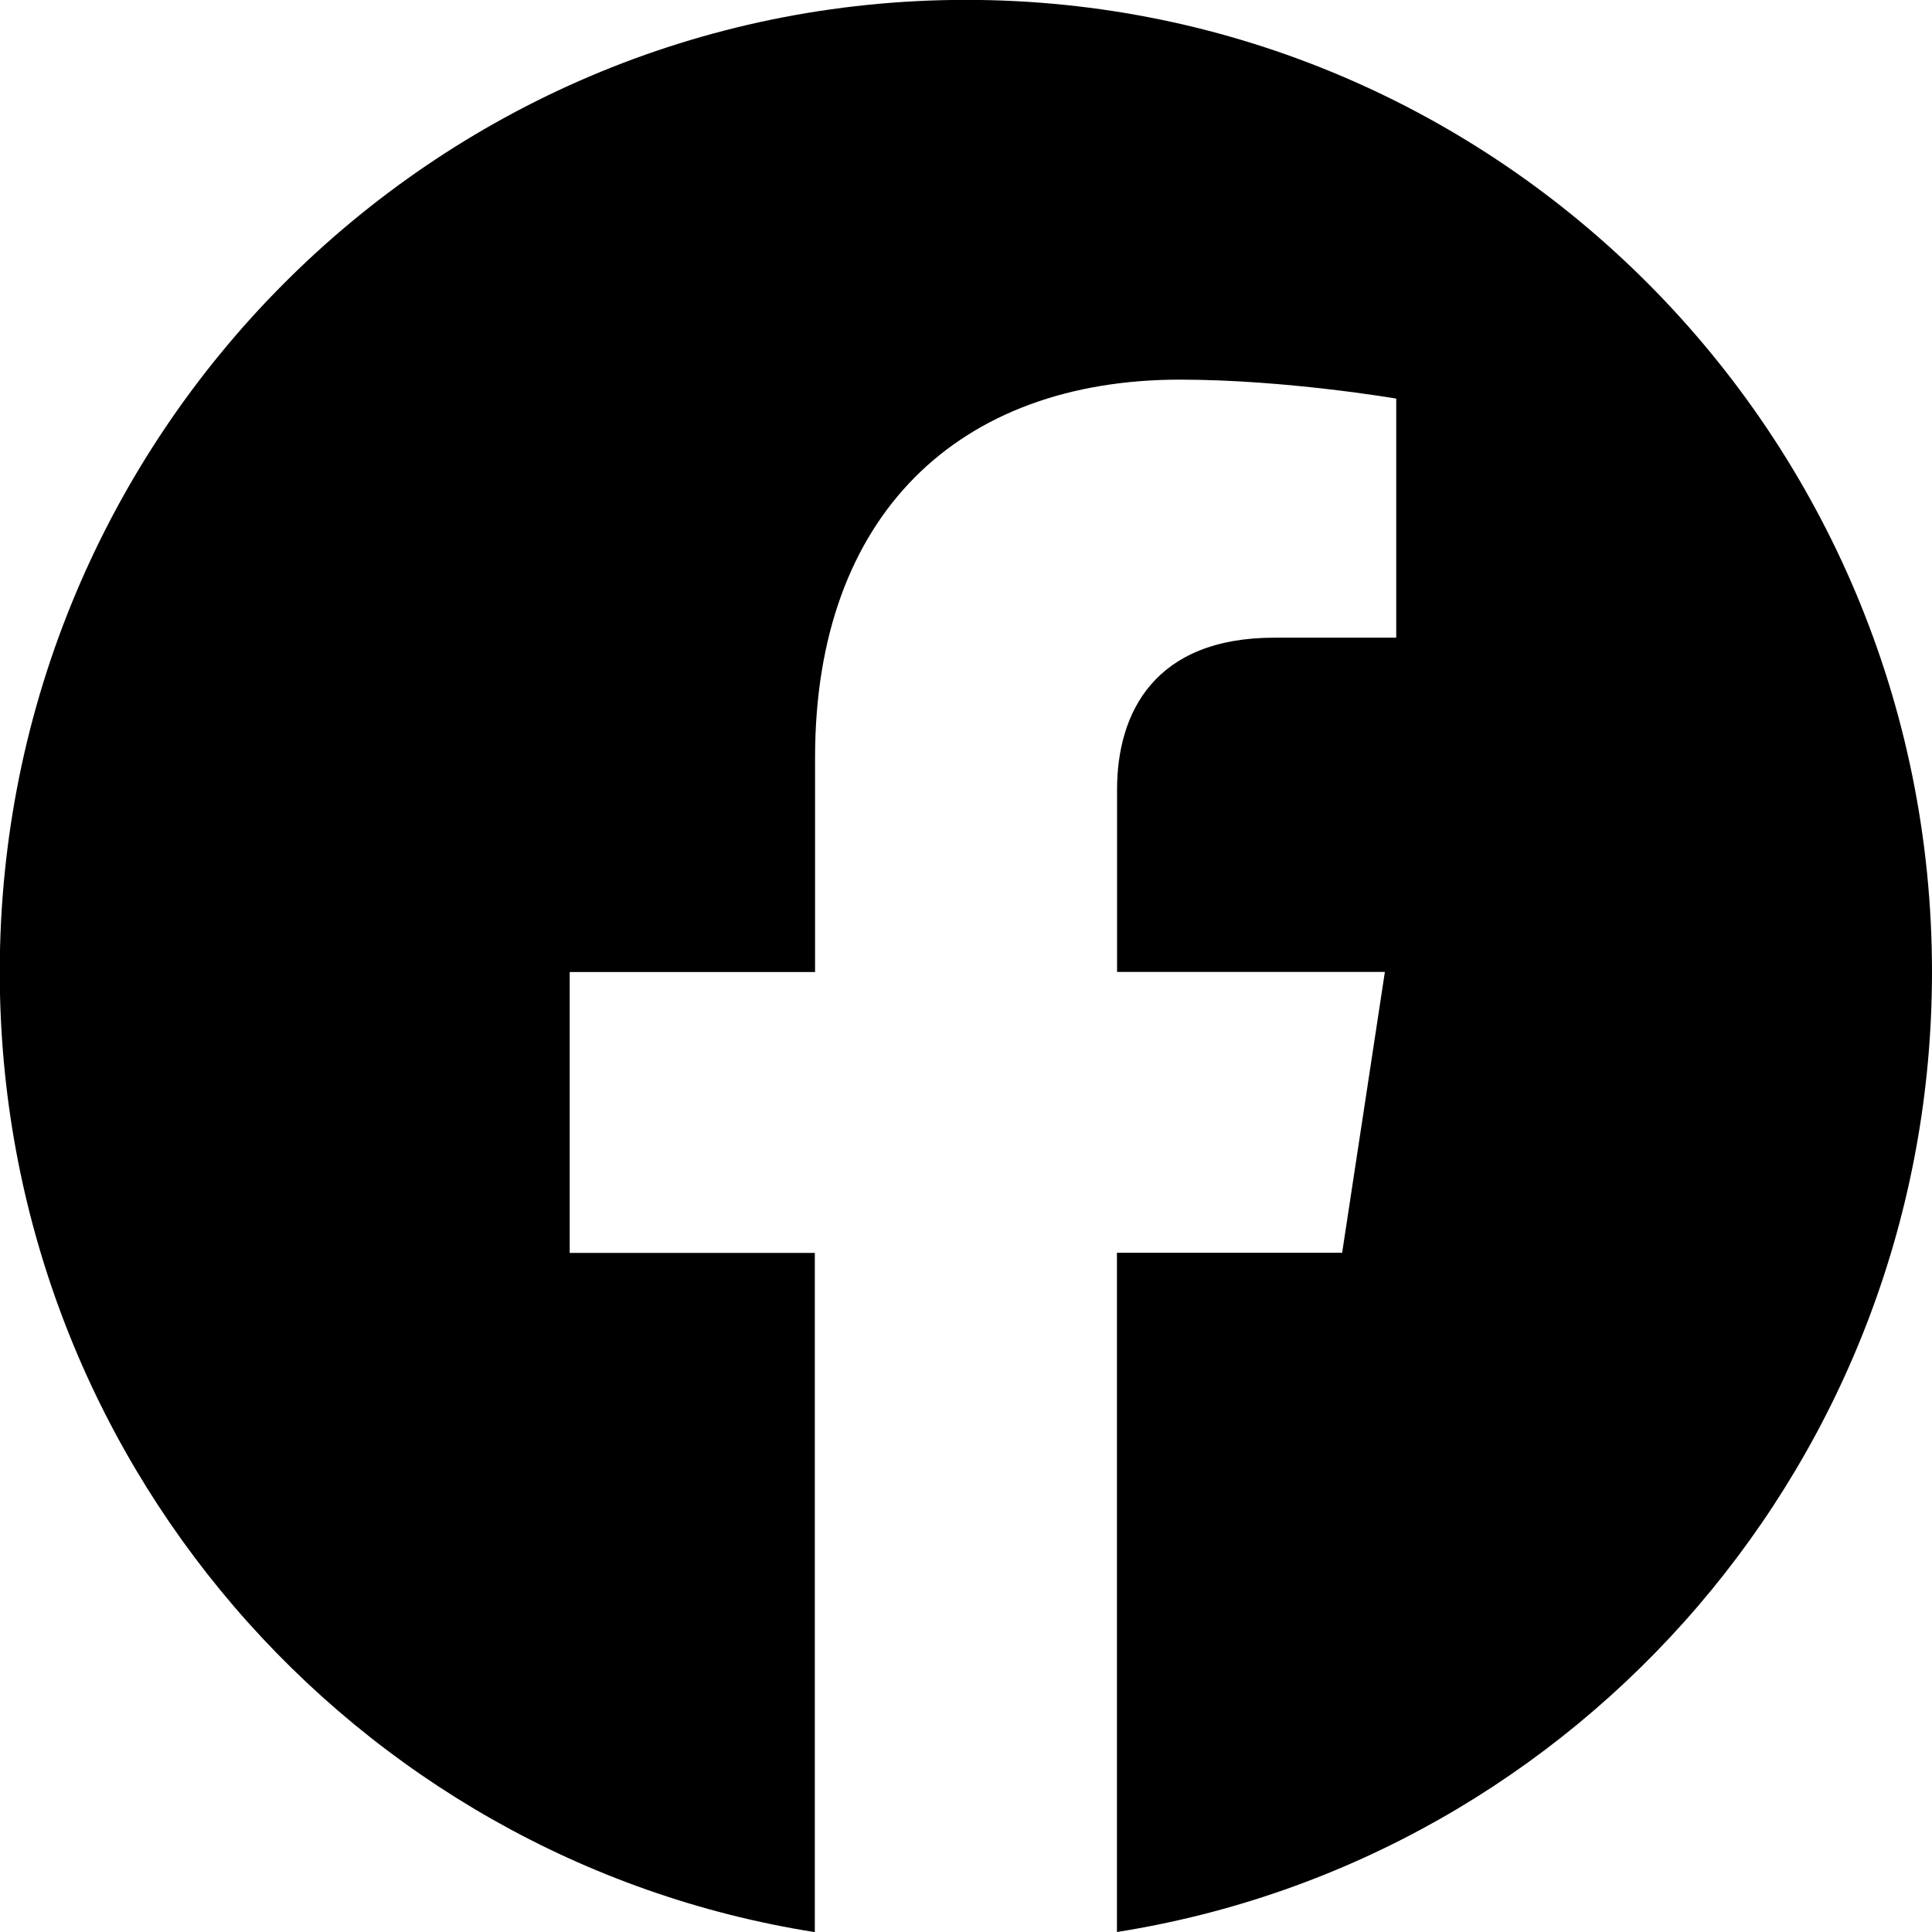
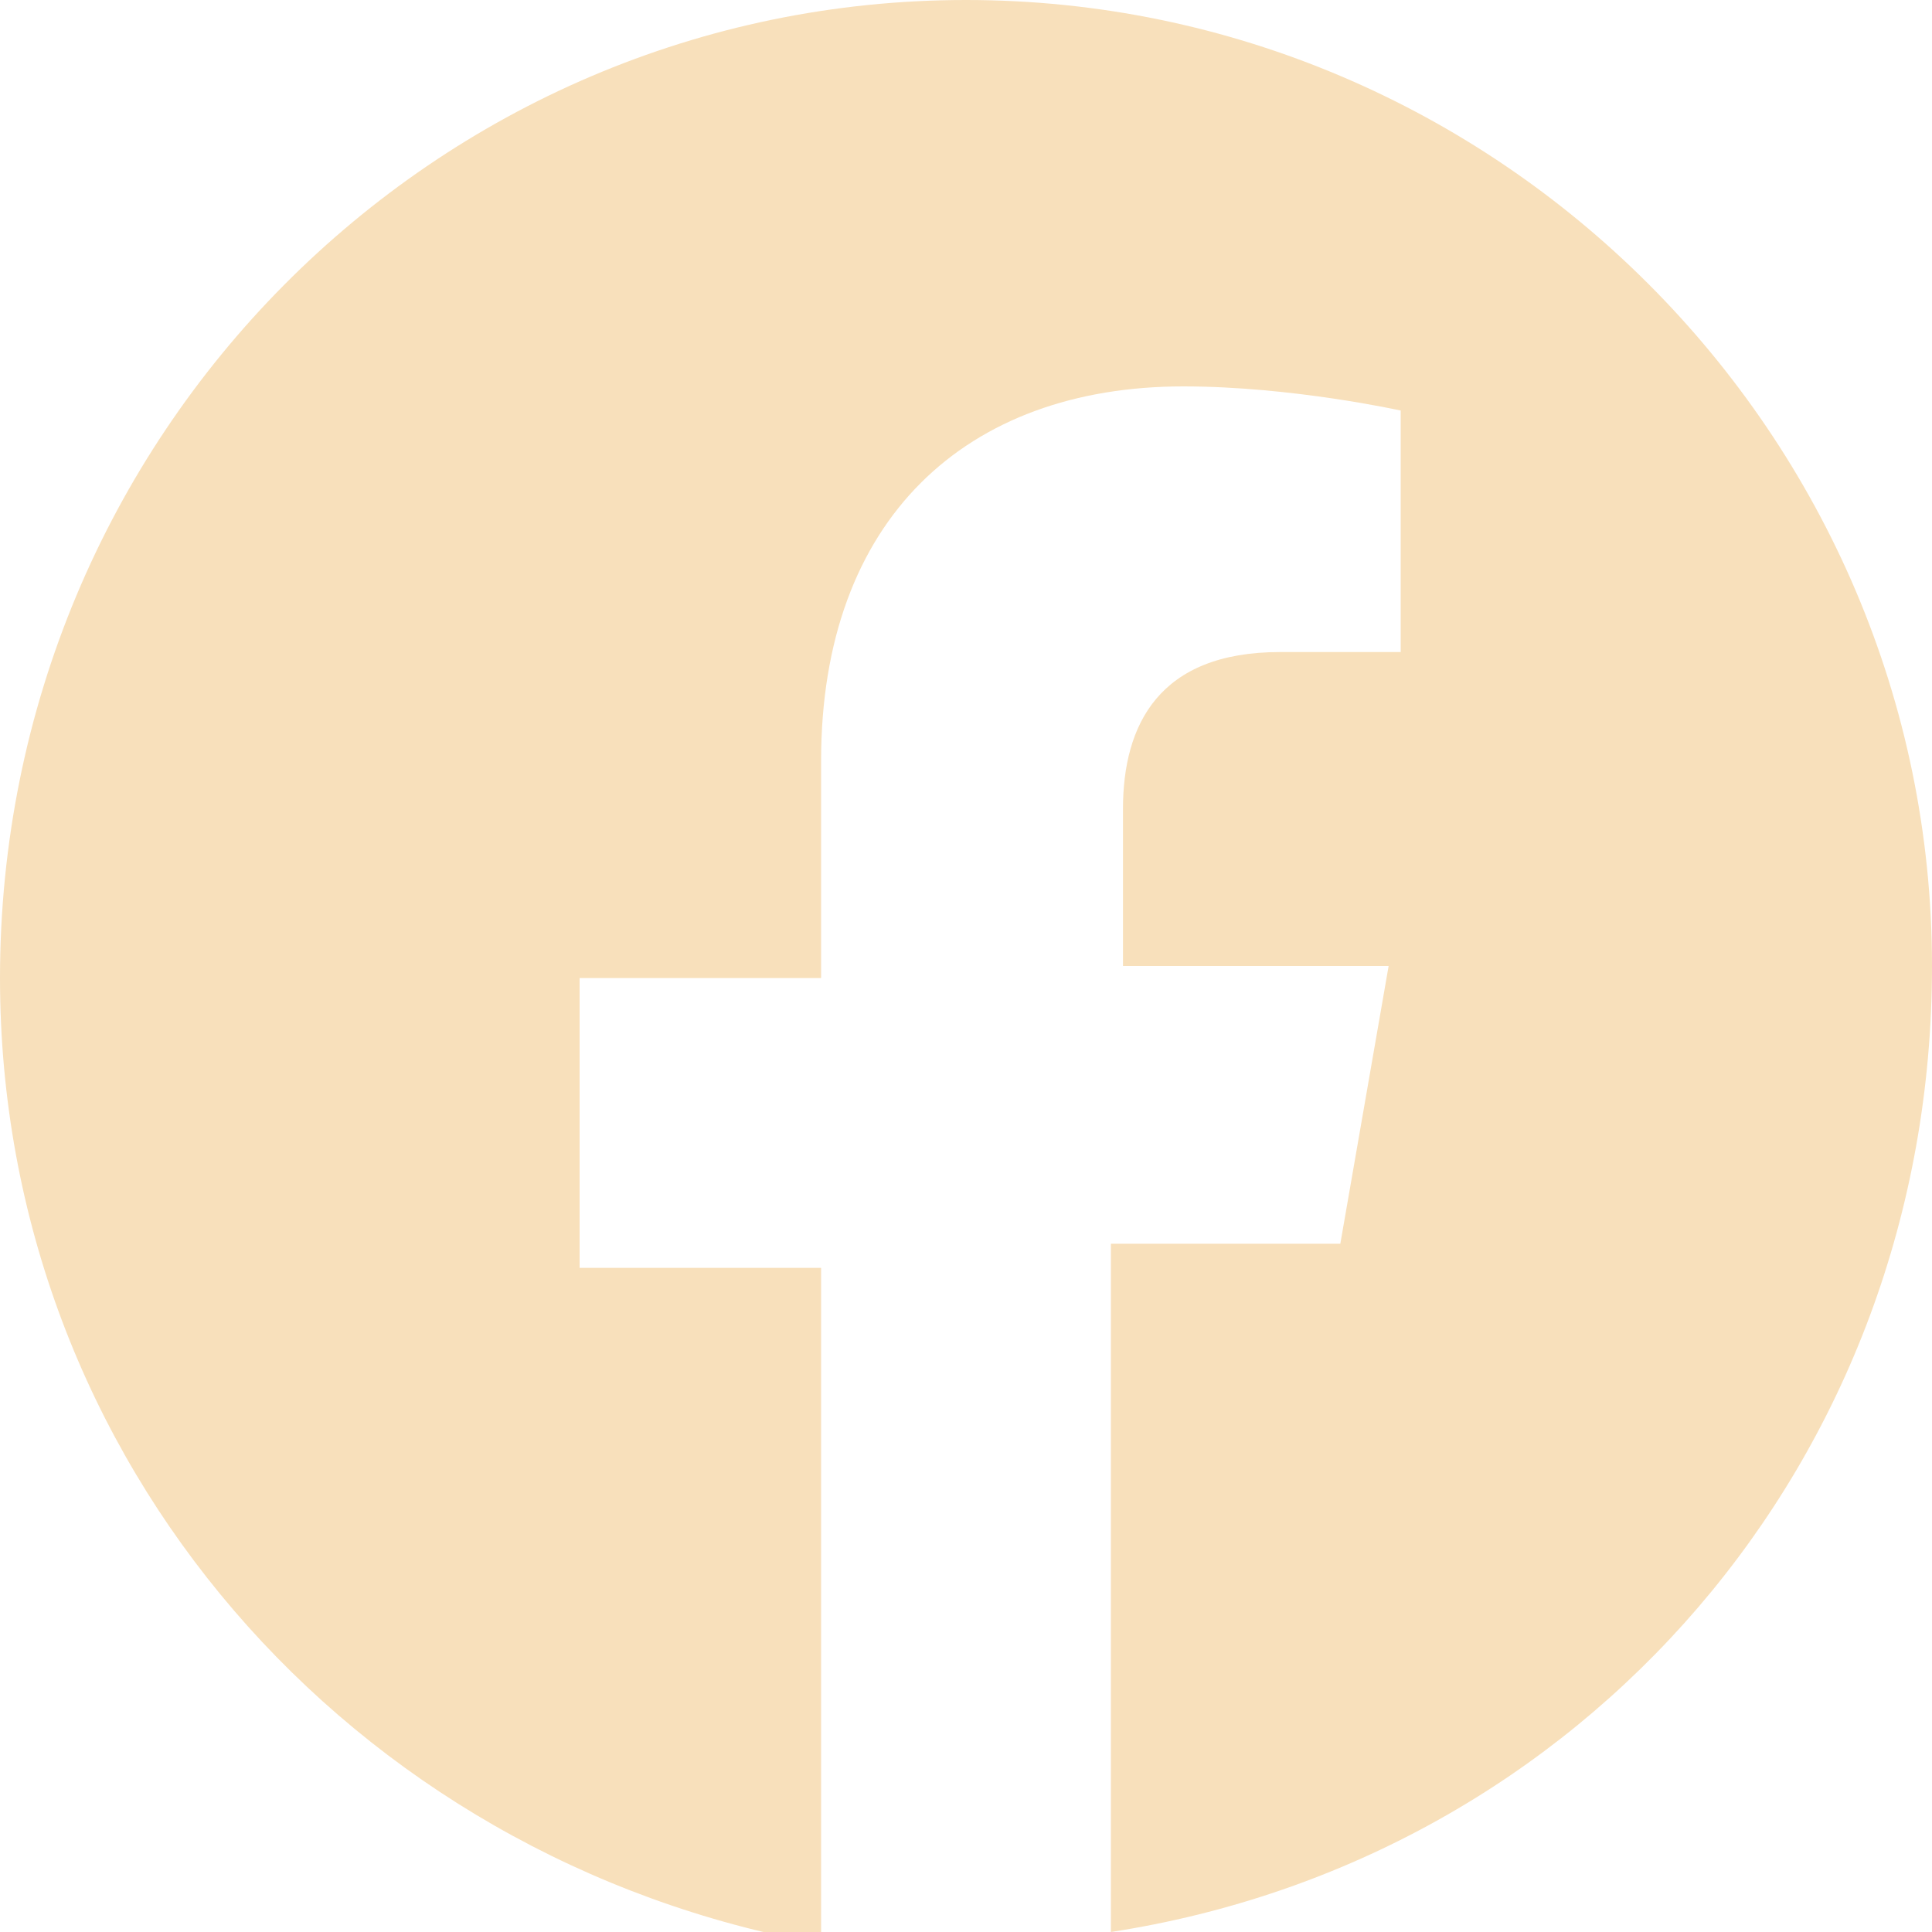
- <svg xmlns="http://www.w3.org/2000/svg" width="16" height="16" fill="currentColor" class="bi bi-facebook" viewBox="0 0 16 16">
-   <path d="M16 8.049c0-4.446-3.582-8.05-8-8.05C3.58 0-.002 3.603-.002 8.05c0 4.017 2.926 7.347 6.75 7.951v-5.625h-2.03V8.05H6.75V6.275c0-2.017 1.195-3.131 3.022-3.131.876 0 1.791.157 1.791.157v1.98h-1.009c-.993 0-1.303.621-1.303 1.258v1.51h2.218l-.354 2.326H9.25V16c3.824-.604 6.75-3.934 6.75-7.951z" />
+ <svg xmlns="http://www.w3.org/2000/svg" version="1.1" id="Layer_1" x="0px" y="0px" viewBox="0 0 16 16" style="enable-background:new 0 0 16 16;" xml:space="preserve">
+   <style type="text/css">
+ 	.st0{fill:#F8E0BB;}
+ </style>
+   <path class="st0" d="M16,8C16,3.6,12.4,0,8,0C3.6,0,0,3.6,0,8.1c0,4,2.9,7.3,6.8,8v-5.6h-2V8.1h2V6.3c0-2,1.2-3.1,3-3.1  c0.9,0,1.8,0.2,1.8,0.2v2h-1c-1,0-1.3,0.6-1.3,1.3V8h2.2l-0.4,2.3H9.2V16C13.1,15.4,16,12.1,16,8z" />
</svg>
